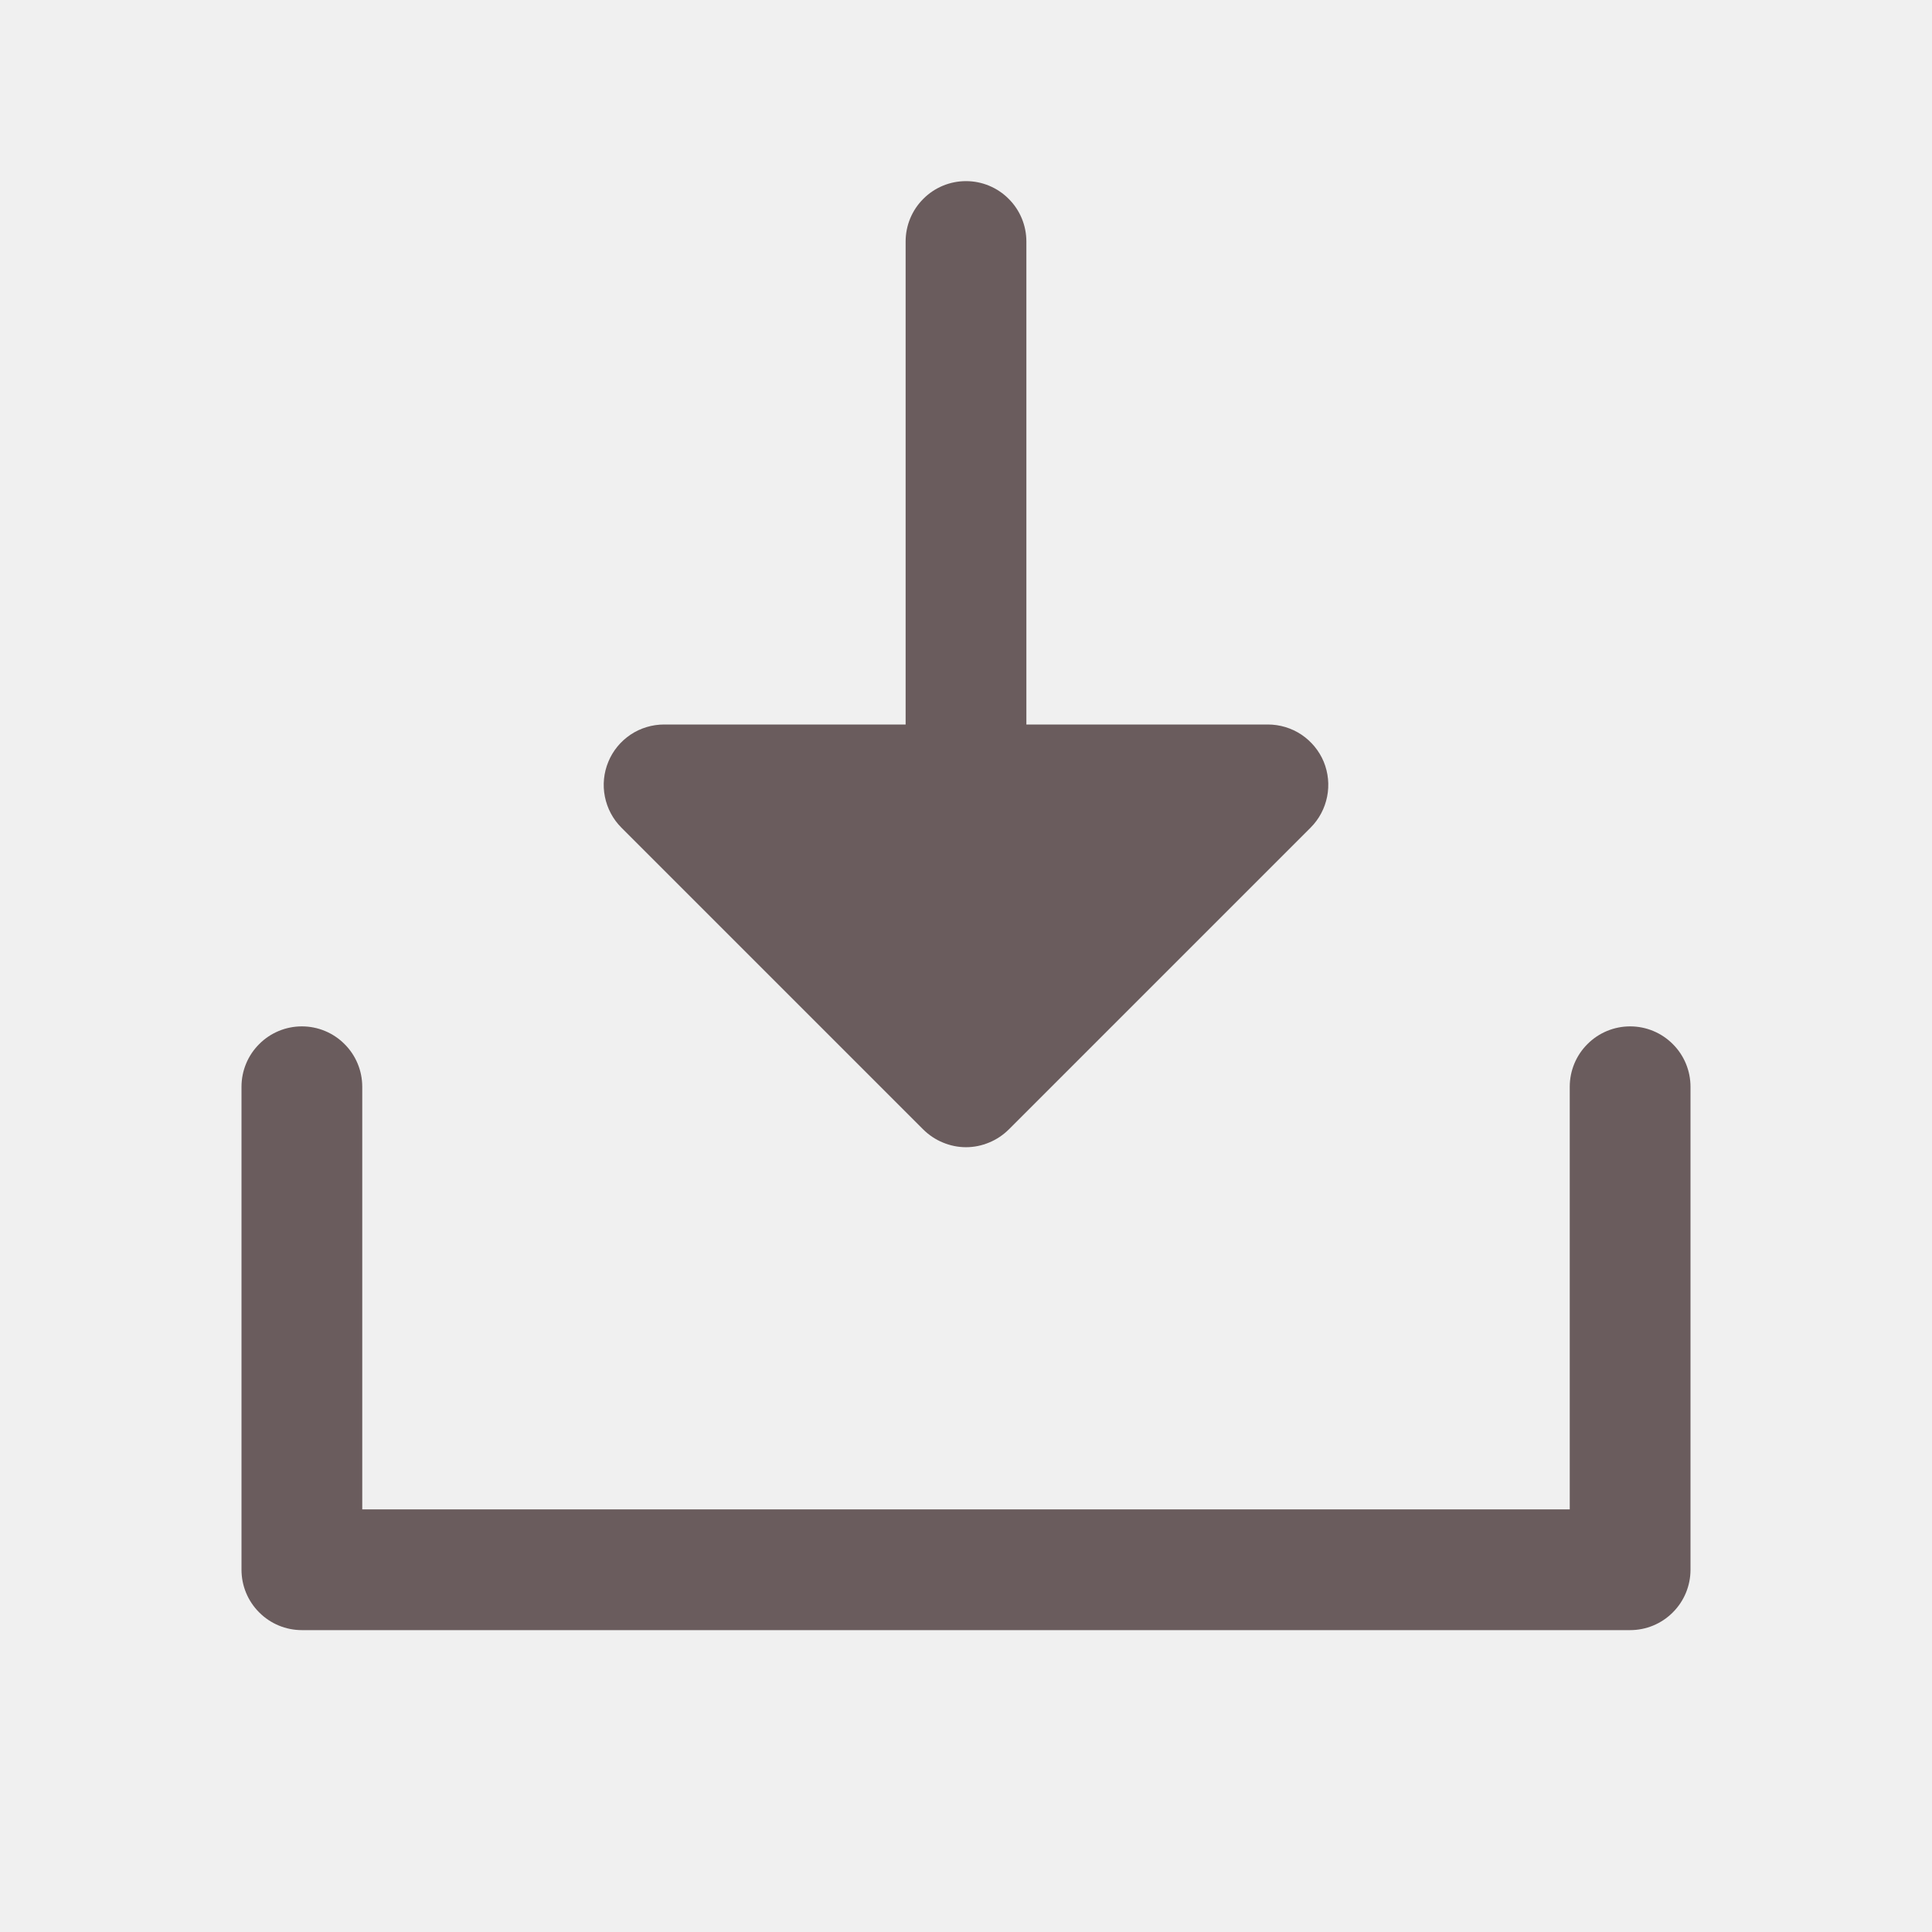
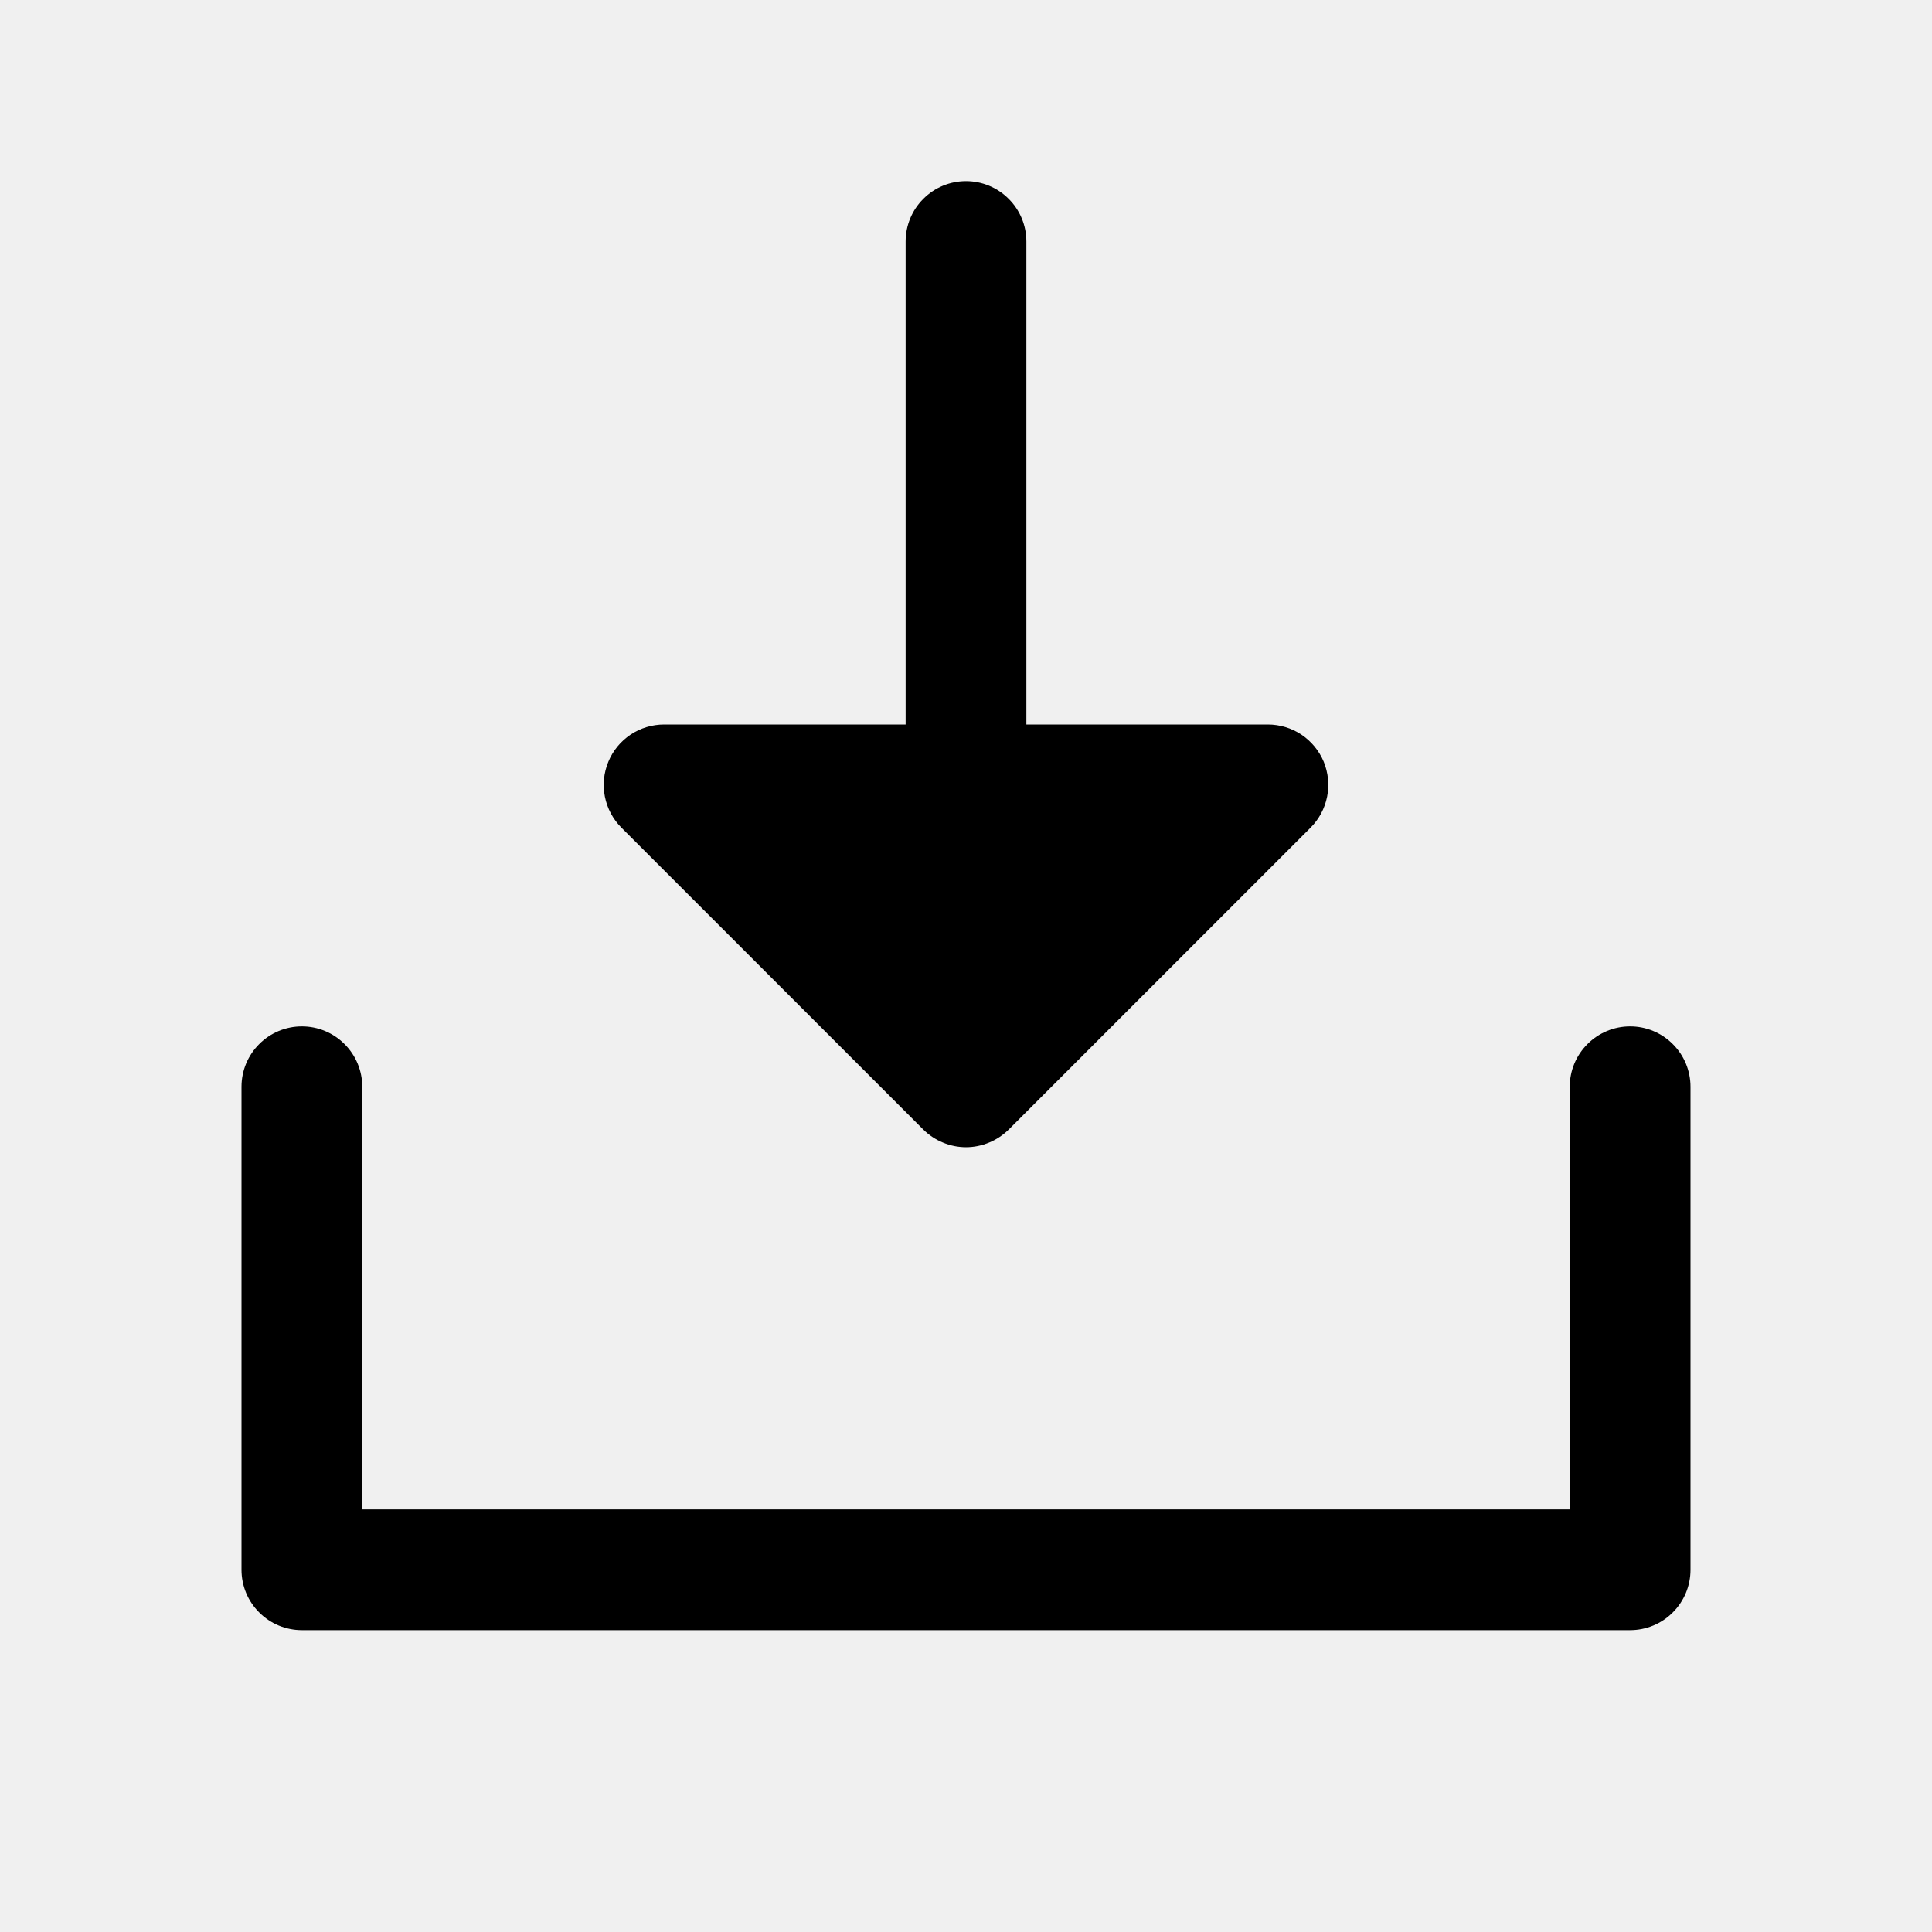
<svg xmlns="http://www.w3.org/2000/svg" width="24" height="24" viewBox="0 0 24 24" fill="none">
  <g clip-path="url(#clip0_2512_806)">
-     <path d="M21 13.5V19.5C21 19.699 20.921 19.89 20.78 20.03C20.64 20.171 20.449 20.25 20.25 20.25H3.75C3.551 20.25 3.36 20.171 3.22 20.03C3.079 19.89 3 19.699 3 19.5V13.5C3 13.301 3.079 13.11 3.22 12.97C3.36 12.829 3.551 12.75 3.75 12.75C3.949 12.75 4.14 12.829 4.28 12.97C4.421 13.11 4.5 13.301 4.5 13.5V18.75H19.5V13.5C19.5 13.301 19.579 13.11 19.72 12.97C19.86 12.829 20.051 12.75 20.25 12.75C20.449 12.75 20.64 12.829 20.78 12.97C20.921 13.11 21 13.301 21 13.5ZM11.469 14.031C11.539 14.1 11.622 14.156 11.713 14.193C11.804 14.231 11.901 14.251 12 14.251C12.099 14.251 12.196 14.231 12.287 14.193C12.378 14.156 12.461 14.1 12.531 14.031L16.281 10.281C16.386 10.176 16.457 10.042 16.486 9.896C16.515 9.751 16.5 9.6 16.444 9.463C16.387 9.326 16.29 9.209 16.167 9.126C16.044 9.044 15.898 9 15.75 9H12.75V3C12.75 2.801 12.671 2.61 12.53 2.47C12.39 2.329 12.199 2.25 12 2.25C11.801 2.25 11.61 2.329 11.47 2.47C11.329 2.61 11.25 2.801 11.25 3V9H8.25C8.102 9 7.956 9.044 7.833 9.126C7.71 9.209 7.613 9.326 7.557 9.463C7.5 9.6 7.485 9.751 7.514 9.896C7.543 10.042 7.614 10.176 7.719 10.281L11.469 14.031Z" fill="#6A5C5D" />
+     <path d="M21 13.5V19.5C21 19.699 20.921 19.89 20.78 20.03C20.64 20.171 20.449 20.25 20.25 20.25H3.75C3.551 20.25 3.36 20.171 3.22 20.03C3.079 19.89 3 19.699 3 19.5V13.5C3 13.301 3.079 13.11 3.22 12.97C3.36 12.829 3.551 12.75 3.75 12.75C3.949 12.75 4.14 12.829 4.28 12.97C4.421 13.11 4.5 13.301 4.5 13.5V18.75H19.5V13.5C19.5 13.301 19.579 13.11 19.72 12.97C19.86 12.829 20.051 12.75 20.25 12.75C20.449 12.75 20.64 12.829 20.78 12.97C20.921 13.11 21 13.301 21 13.5ZM11.469 14.031C11.539 14.1 11.622 14.156 11.713 14.193C11.804 14.231 11.901 14.251 12 14.251C12.099 14.251 12.196 14.231 12.287 14.193C12.378 14.156 12.461 14.1 12.531 14.031L16.281 10.281C16.386 10.176 16.457 10.042 16.486 9.896C16.515 9.751 16.5 9.6 16.444 9.463C16.387 9.326 16.29 9.209 16.167 9.126C16.044 9.044 15.898 9 15.75 9H12.75V3C12.75 2.801 12.671 2.61 12.53 2.47C12.39 2.329 12.199 2.25 12 2.25C11.801 2.25 11.61 2.329 11.47 2.47C11.329 2.61 11.25 2.801 11.25 3V9H8.25C8.102 9 7.956 9.044 7.833 9.126C7.71 9.209 7.613 9.326 7.557 9.463C7.5 9.6 7.485 9.751 7.514 9.896C7.543 10.042 7.614 10.176 7.719 10.281L11.469 14.031Z" fill="currentColor" />
  </g>
  <defs>
    <clipPath id="clip0_2512_806">
      <rect width="24" height="24" fill="white" />
    </clipPath>
  </defs>
</svg>
